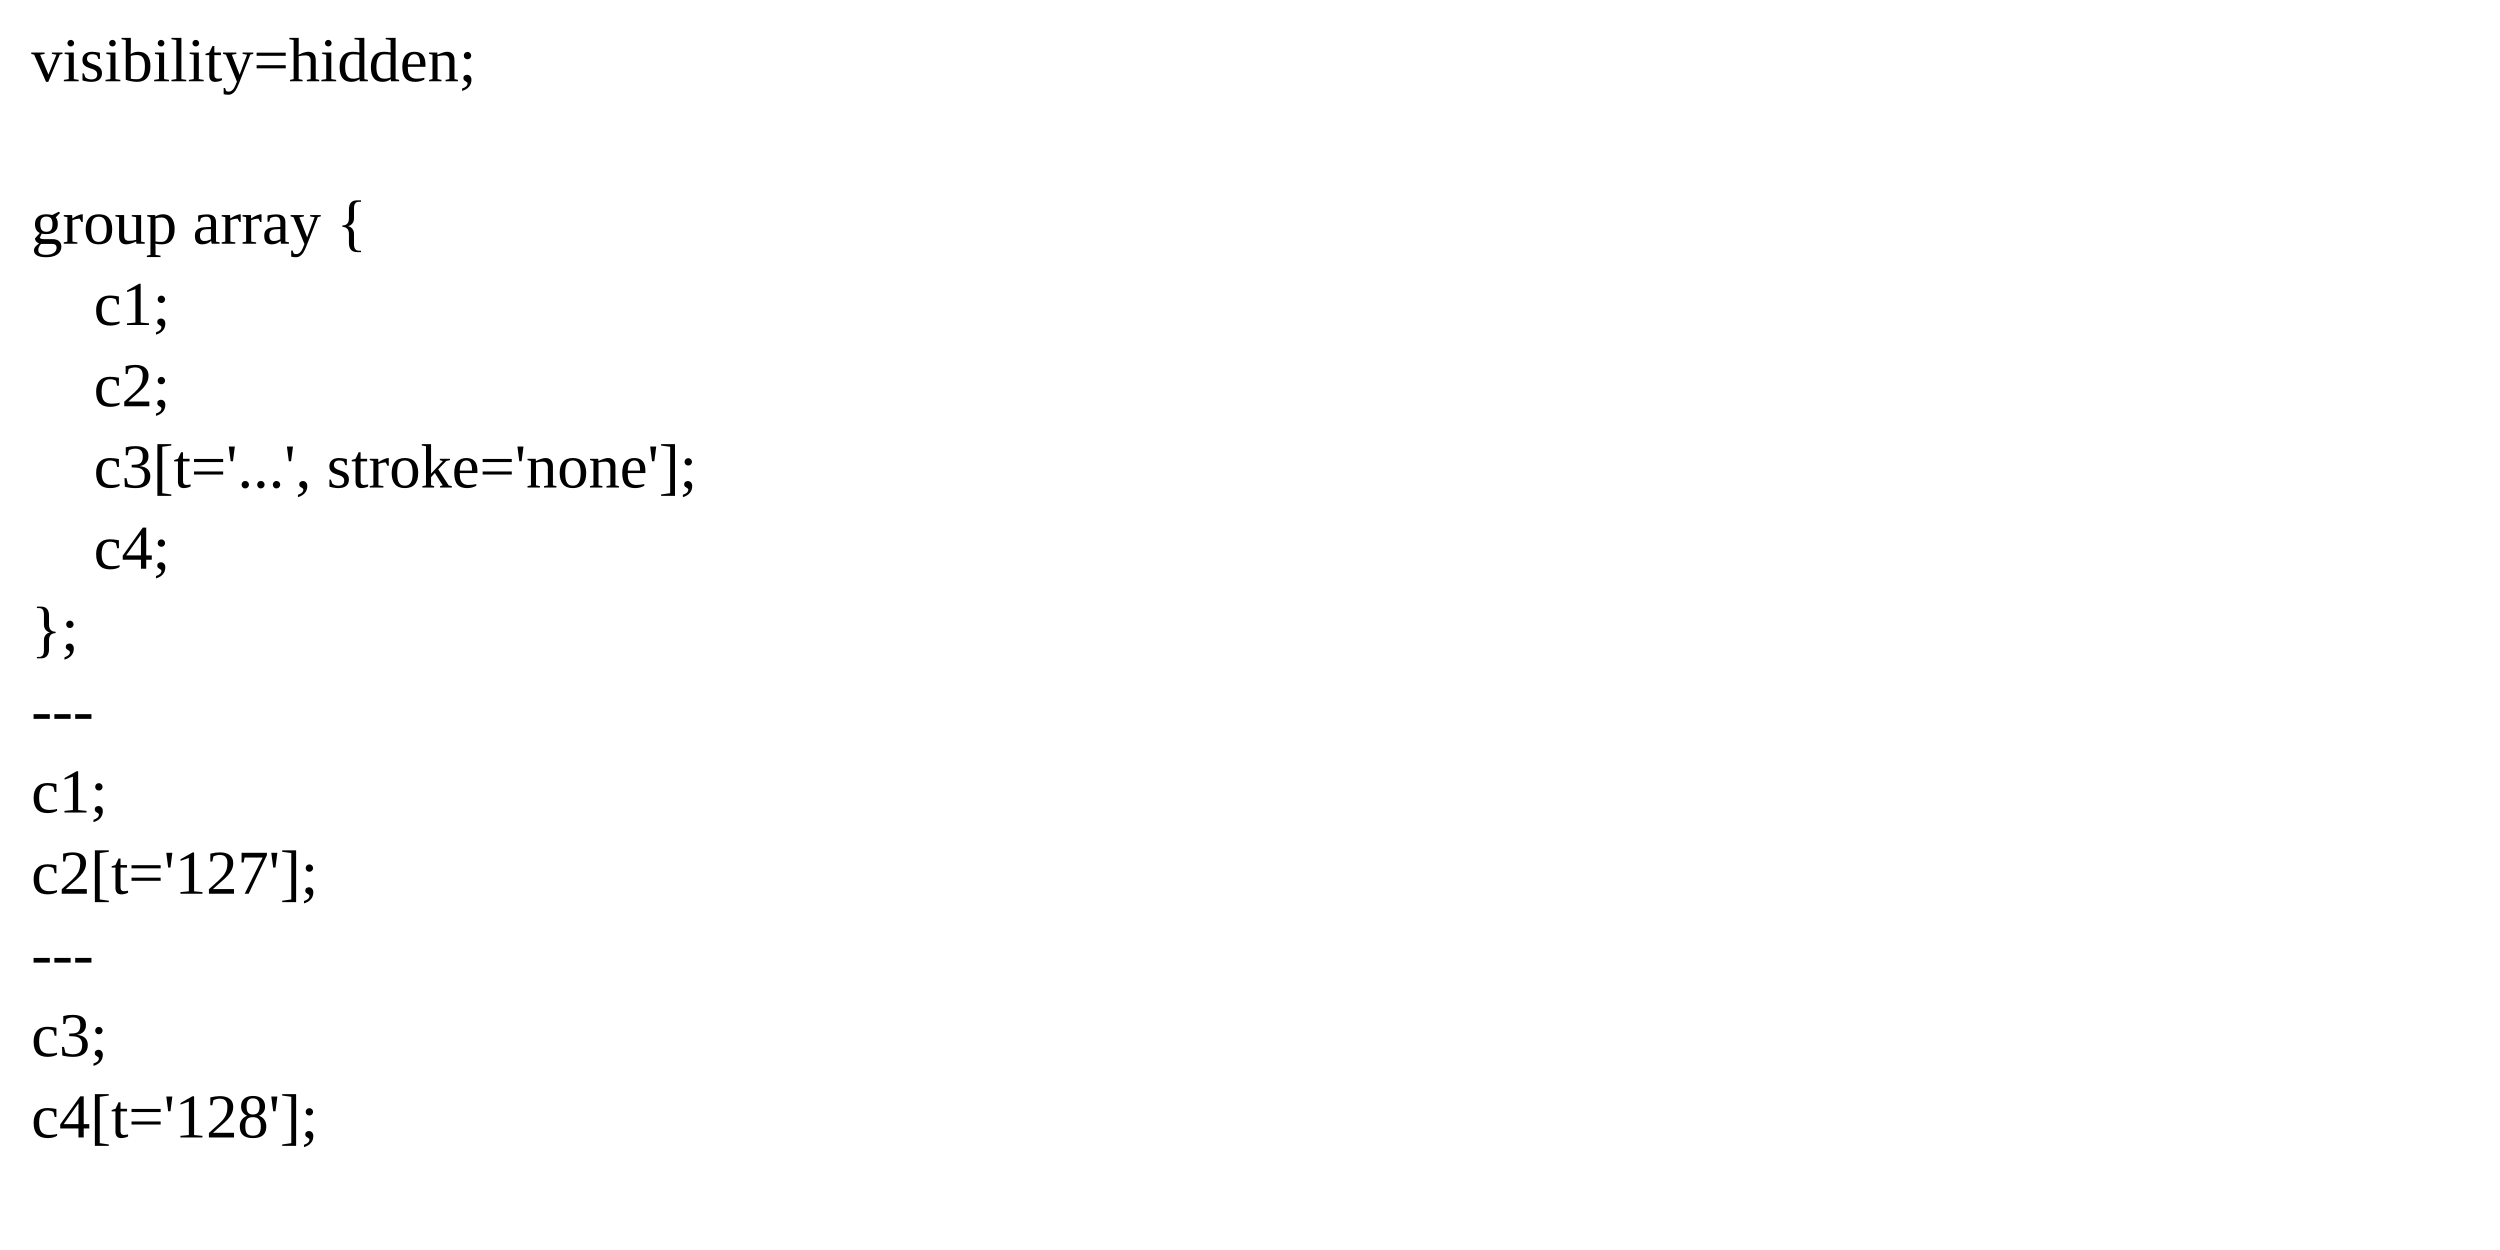
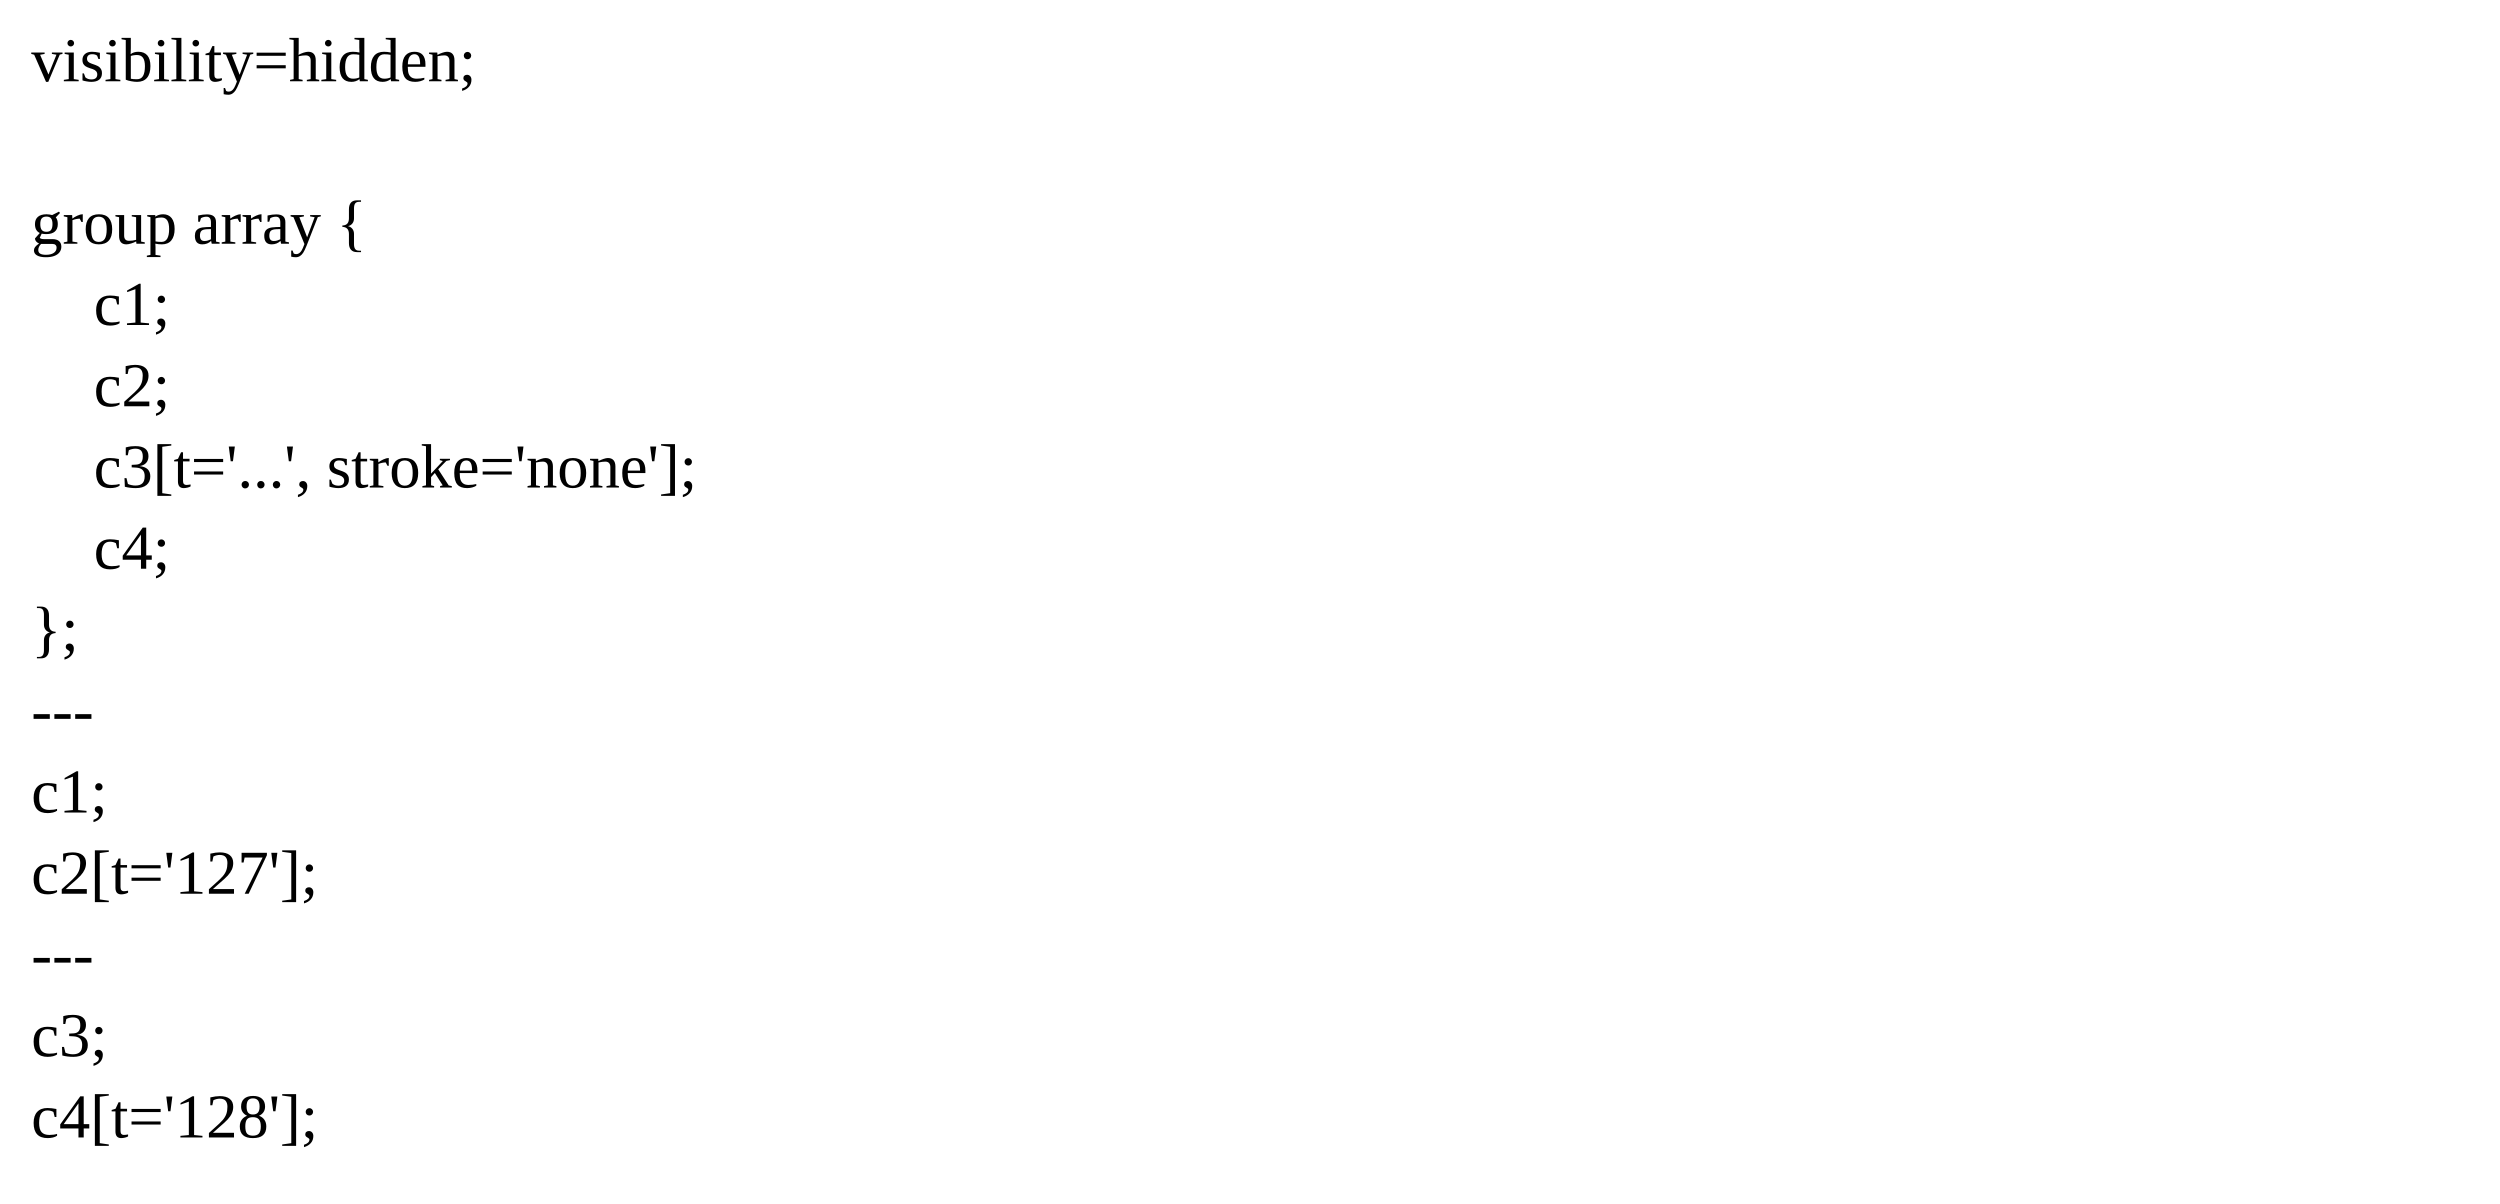
- <svg xmlns="http://www.w3.org/2000/svg" viewBox="0 0 640 320" width="640" height="320">
+ <svg xmlns="http://www.w3.org/2000/svg" viewBox="0 0 640 308" width="640" height="308">
  <text font-size="12pt">
    <tspan y="1.3em" x="0.5em">visibility=hidden;</tspan>
    <tspan y="2.6em" x="0.5em" />
    <tspan y="3.9em" x="0.5em">group array {</tspan>
    <tspan y="5.2em" x="1.5em">c1;</tspan>
    <tspan y="6.5em" x="1.5em">c2;</tspan>
    <tspan y="7.8em" x="1.5em">c3[t='...', stroke='none'];</tspan>
    <tspan y="9.1em" x="1.5em">c4;</tspan>
    <tspan y="10.4em" x="0.5em">};</tspan>
    <tspan y="11.7em" x="0.5em">---</tspan>
    <tspan y="13em" x="0.5em">c1;</tspan>
    <tspan y="14.3em" x="0.5em">c2[t='127'];</tspan>
    <tspan y="15.6em" x="0.5em">---</tspan>
    <tspan y="16.9em" x="0.5em">c3;</tspan>
    <tspan y="18.2em" x="0.5em">c4[t='128'];</tspan>
  </text>
</svg>
